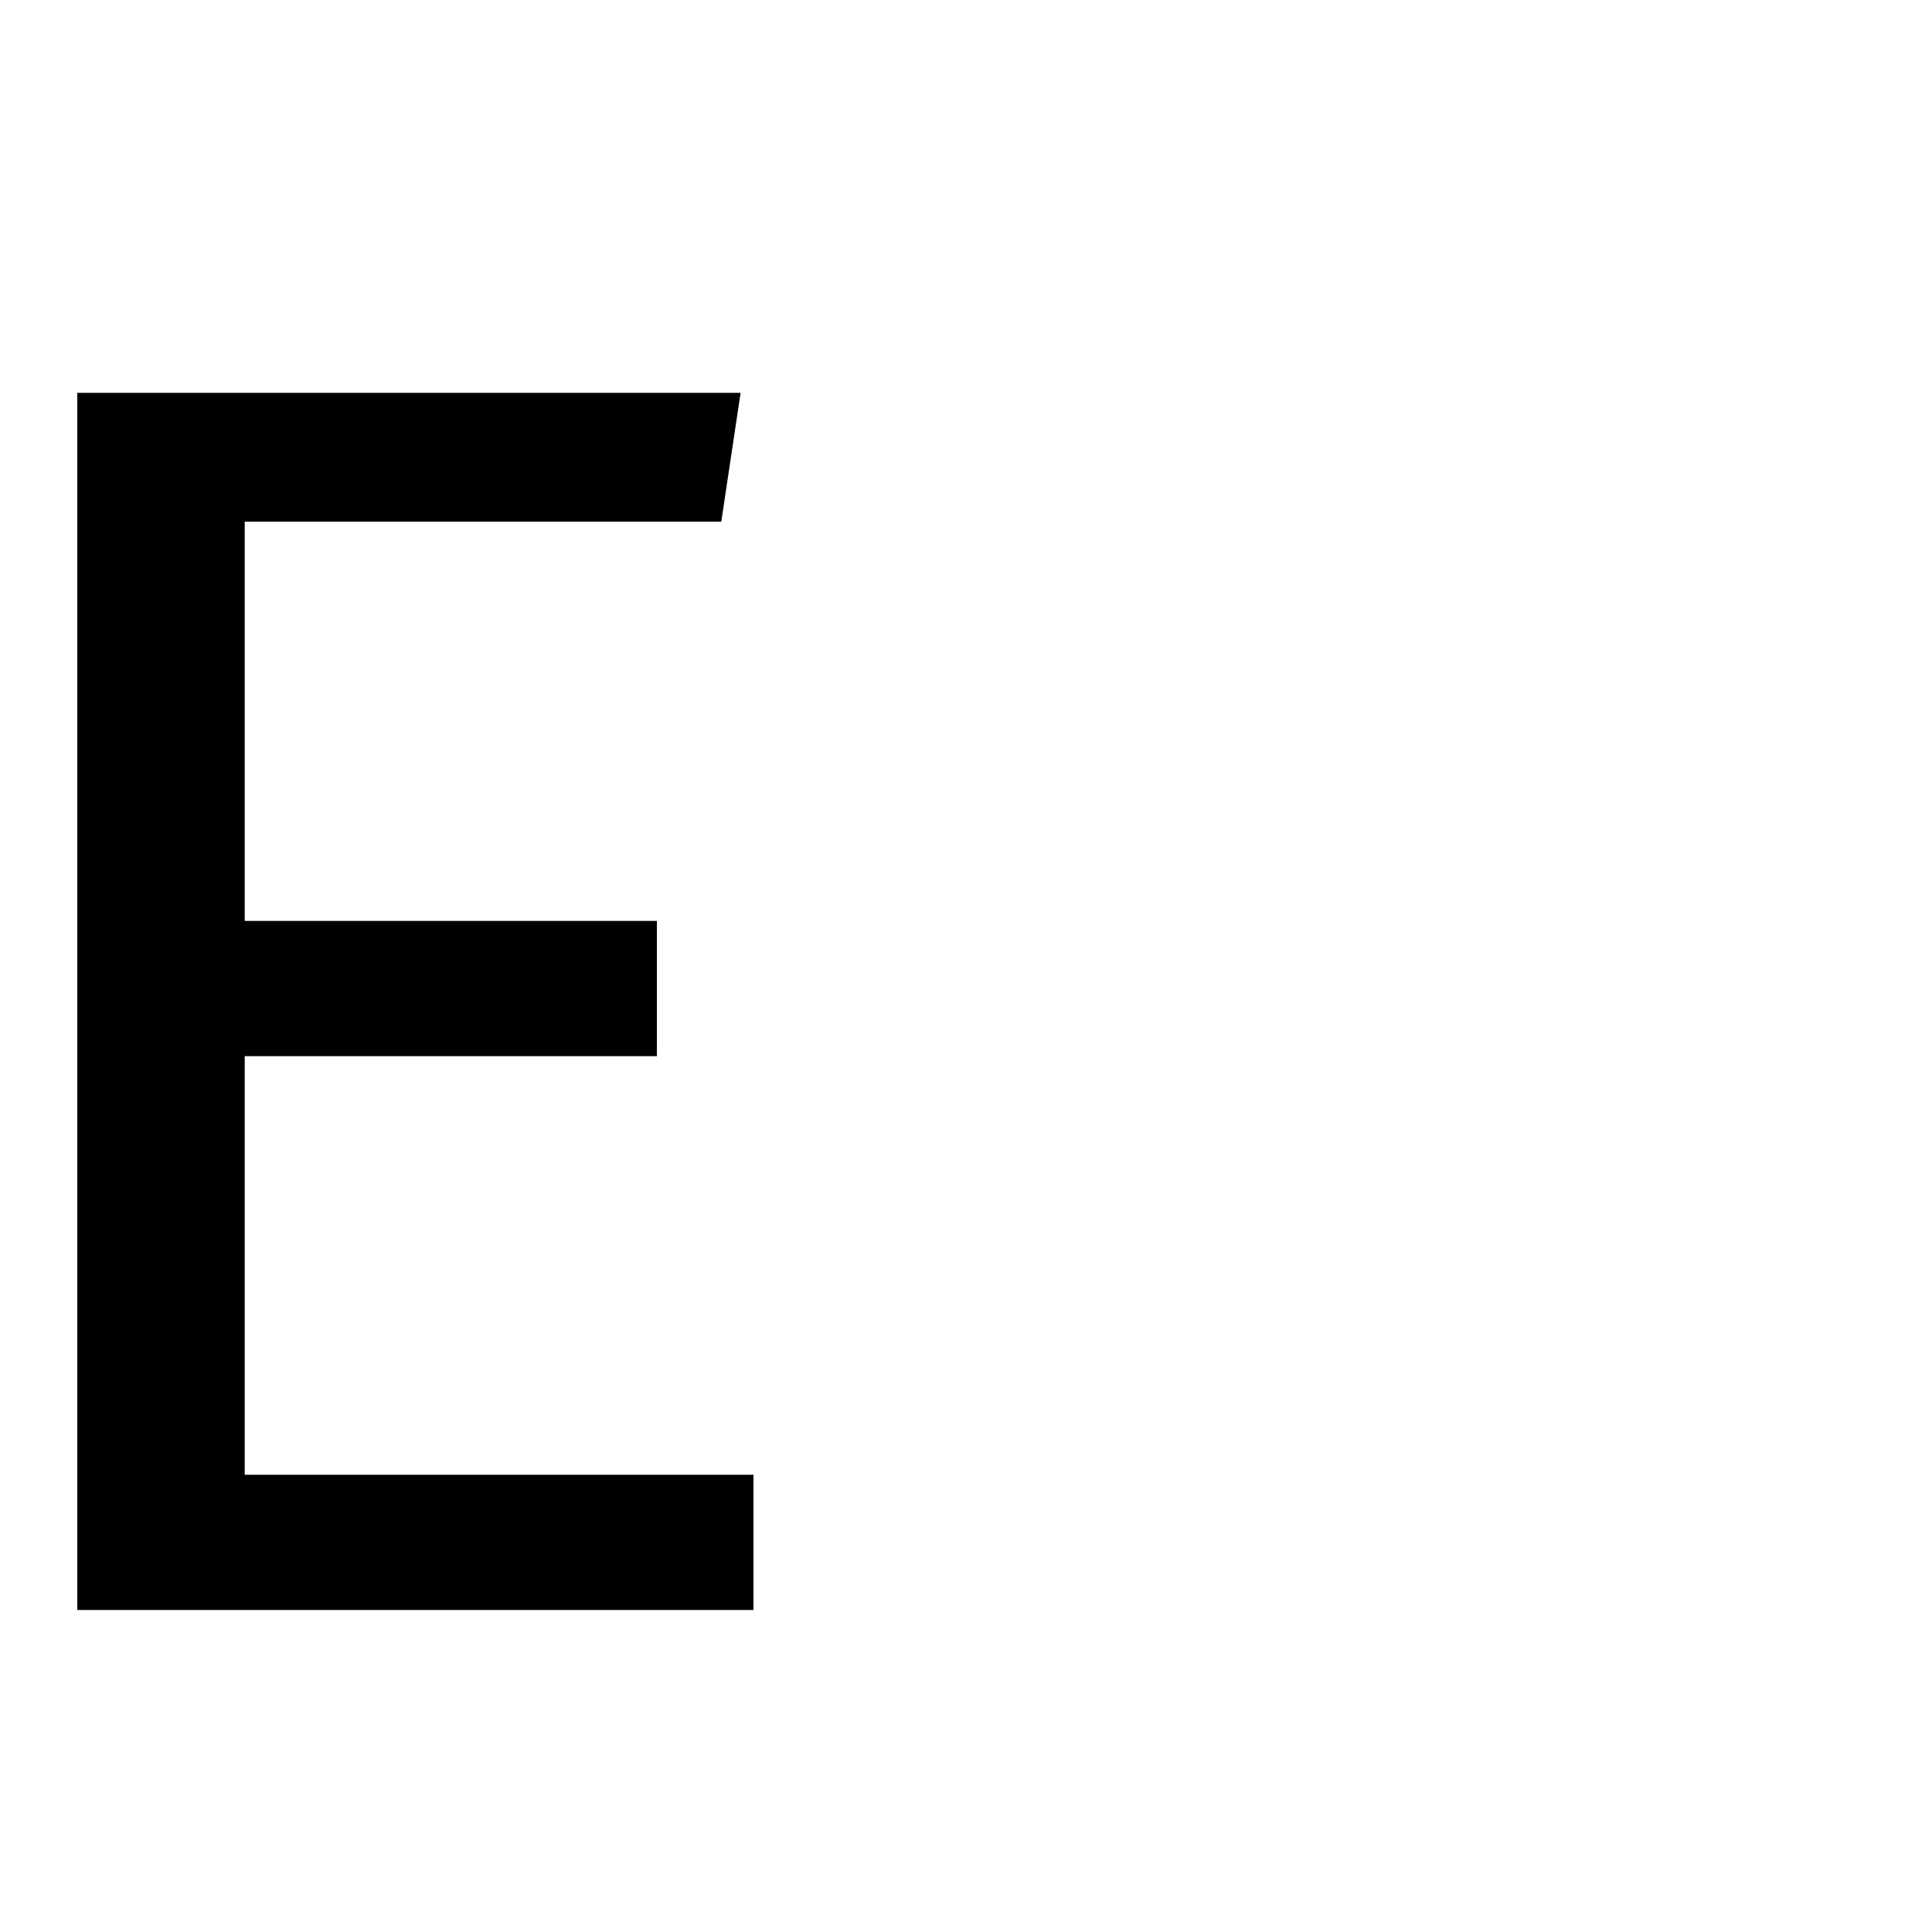
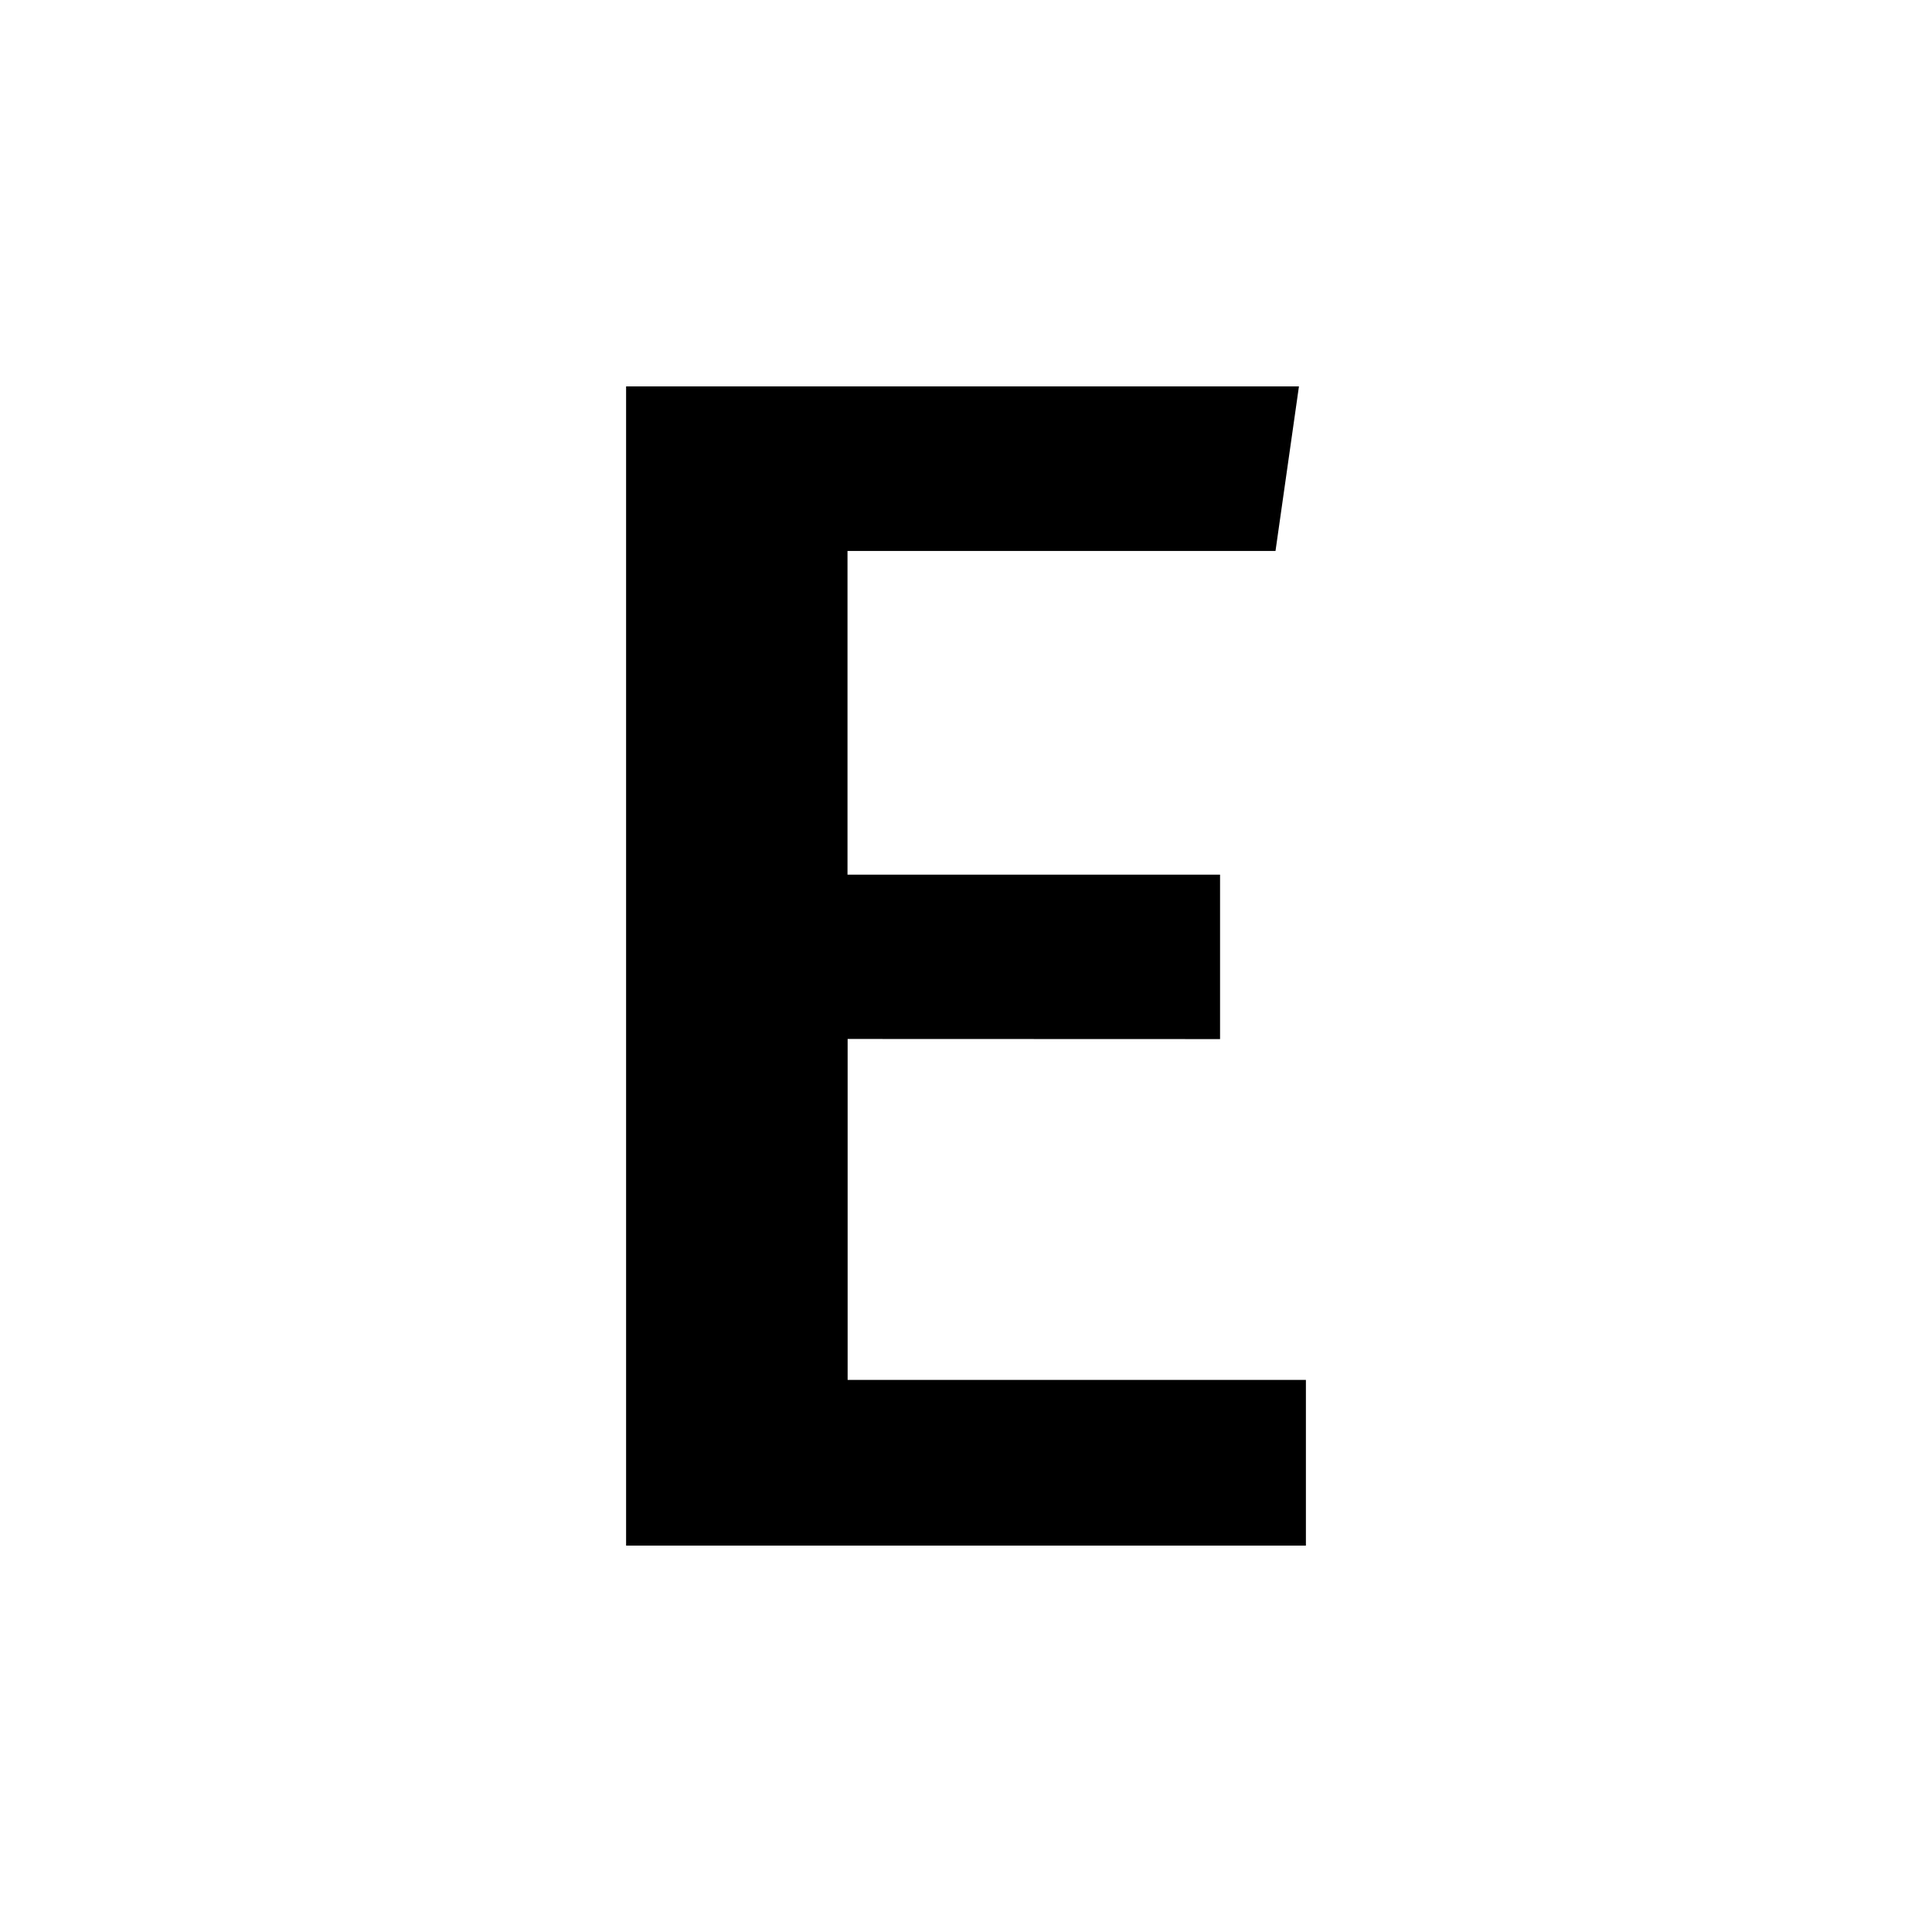
<svg xmlns="http://www.w3.org/2000/svg" version="1.1" width="30" height="30" viewBox="0 0 30 30" id="svg2">
  <defs id="defs8" />
-   <path d="m 3.8,22.9 v -6.5 h 6.4 V 14.3 H 3.8 V 8.1 h 7.4 l 0.3,-2 H 1.2 V 25 h 10.5 v -2.1 z" id="path4" />
+   <path d="M 18.945,16.135 V 13.582 H 13.16 V 8.555 h 6.646 L 20.17,6 H 9.722 v 18 h 10.556 v -2.573 h -7.116 v -5.294 z" id="path4" />
</svg>
